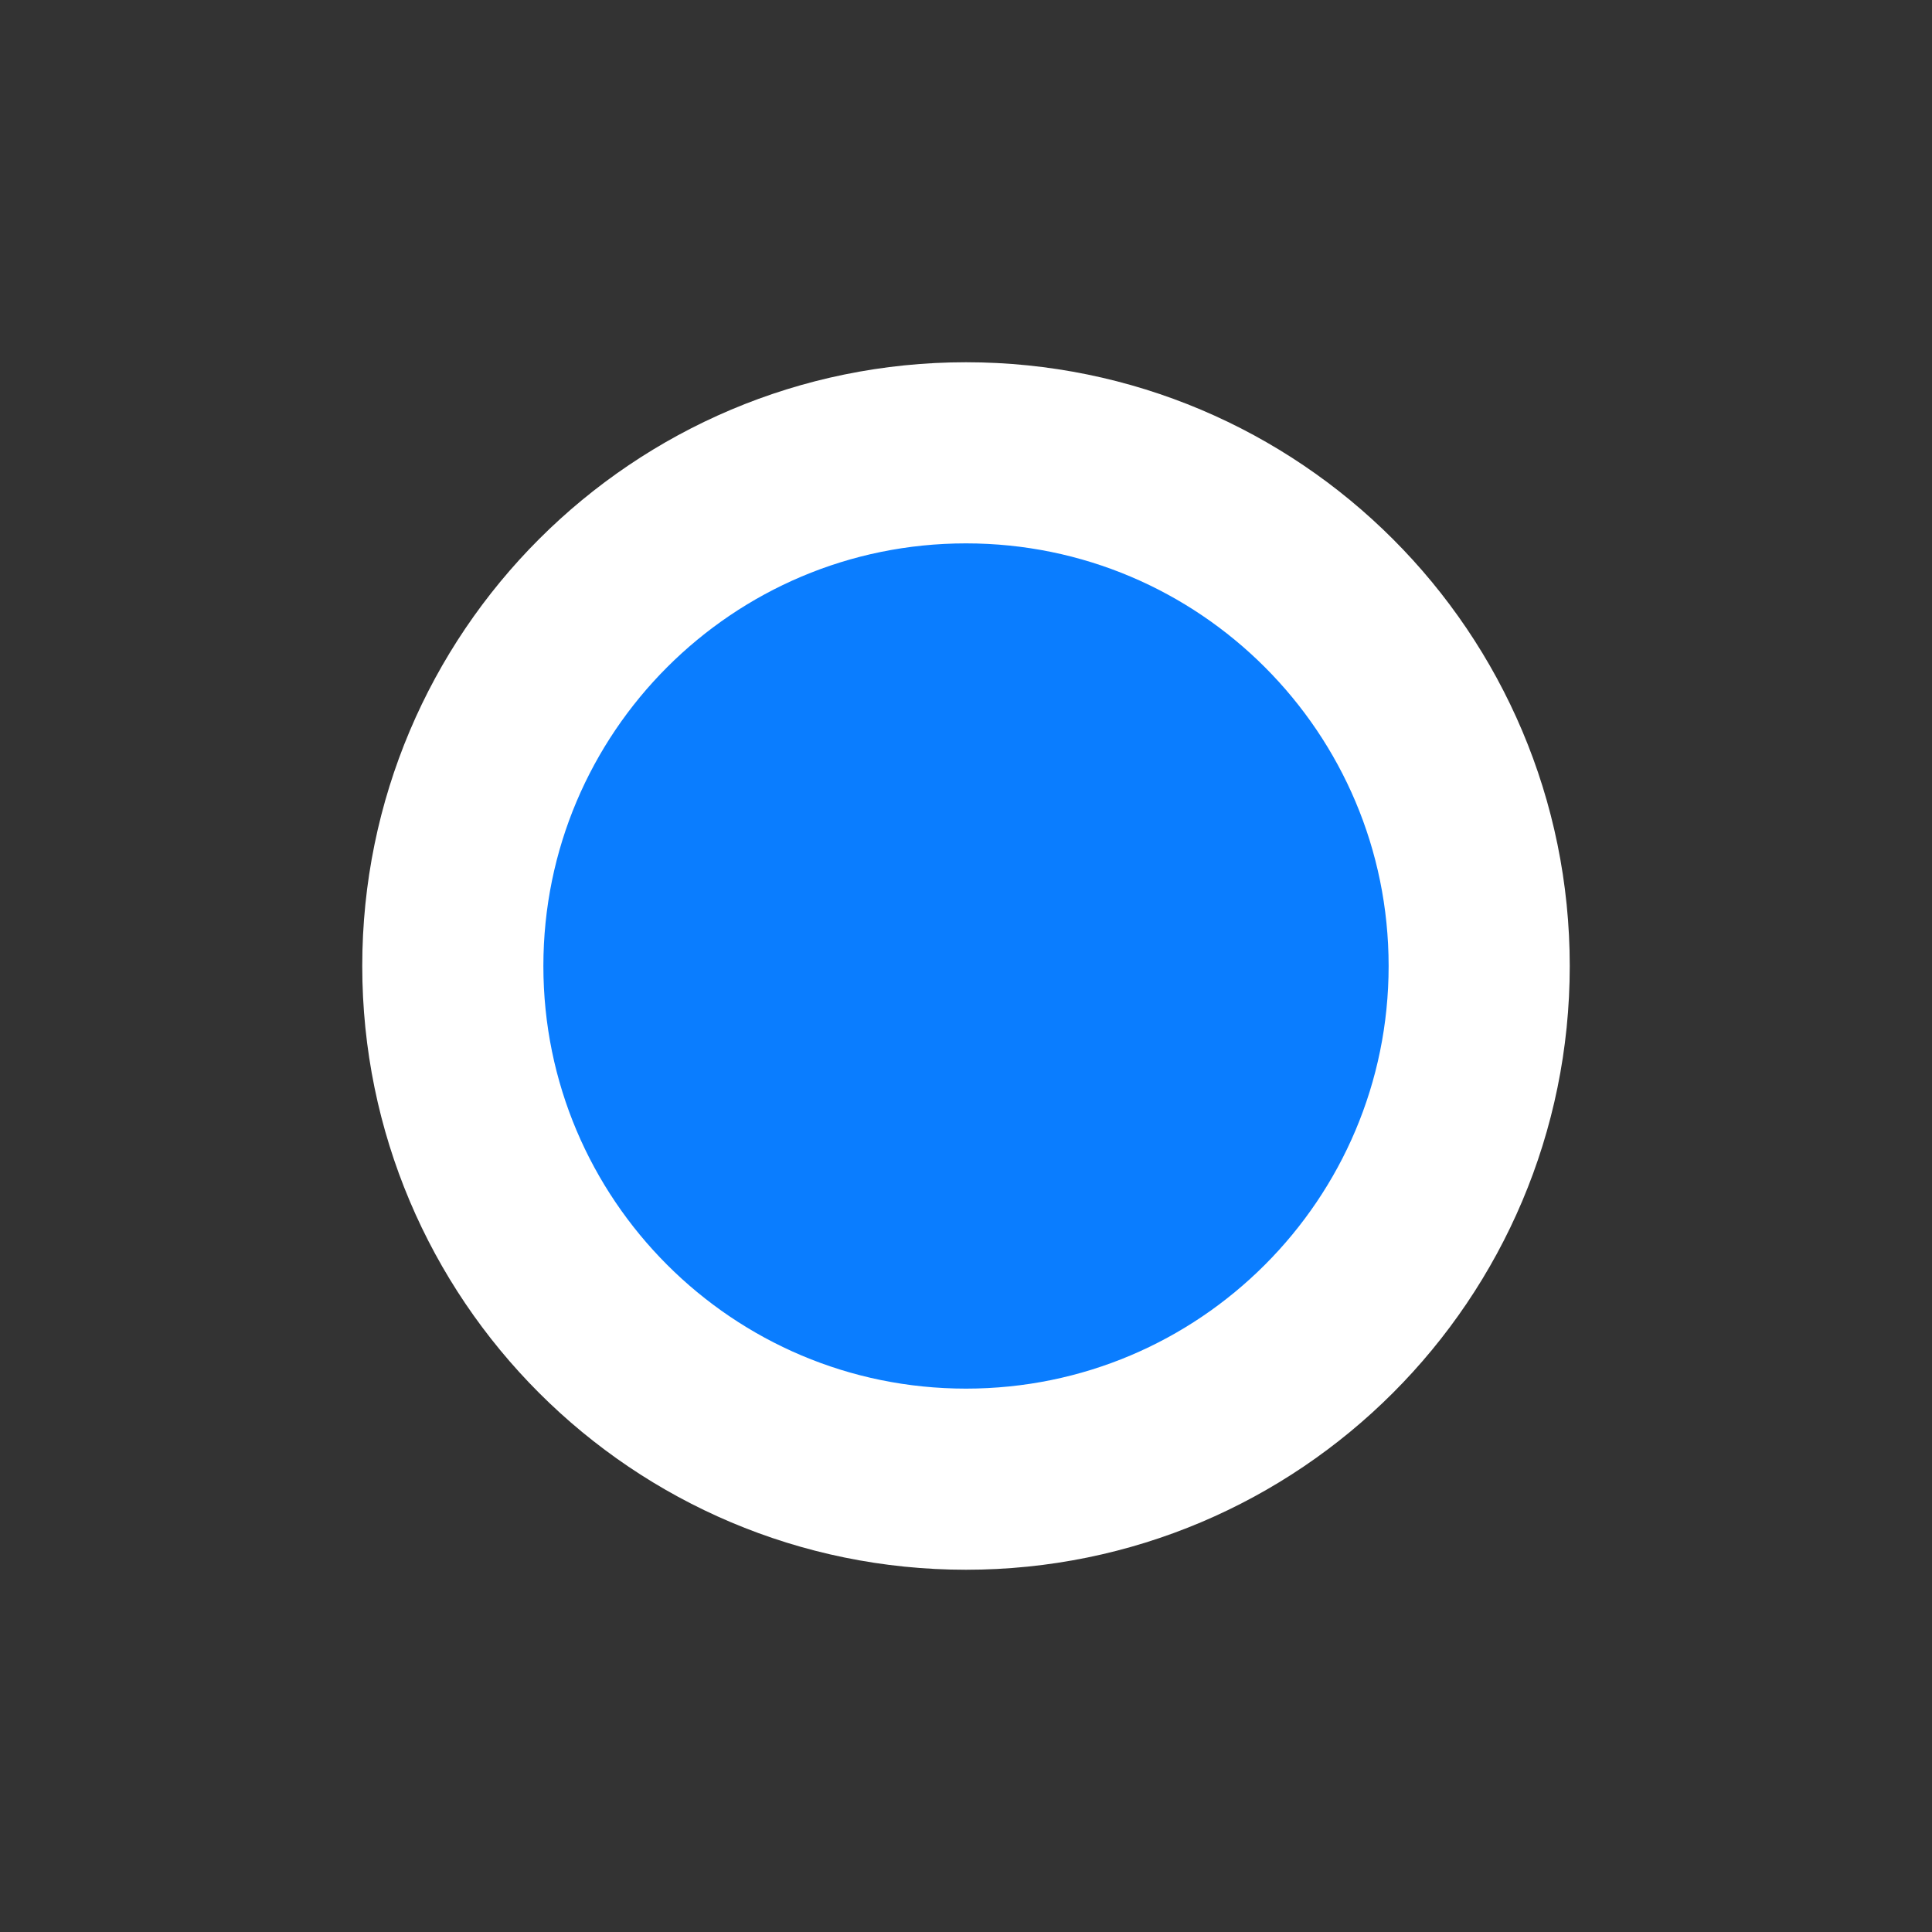
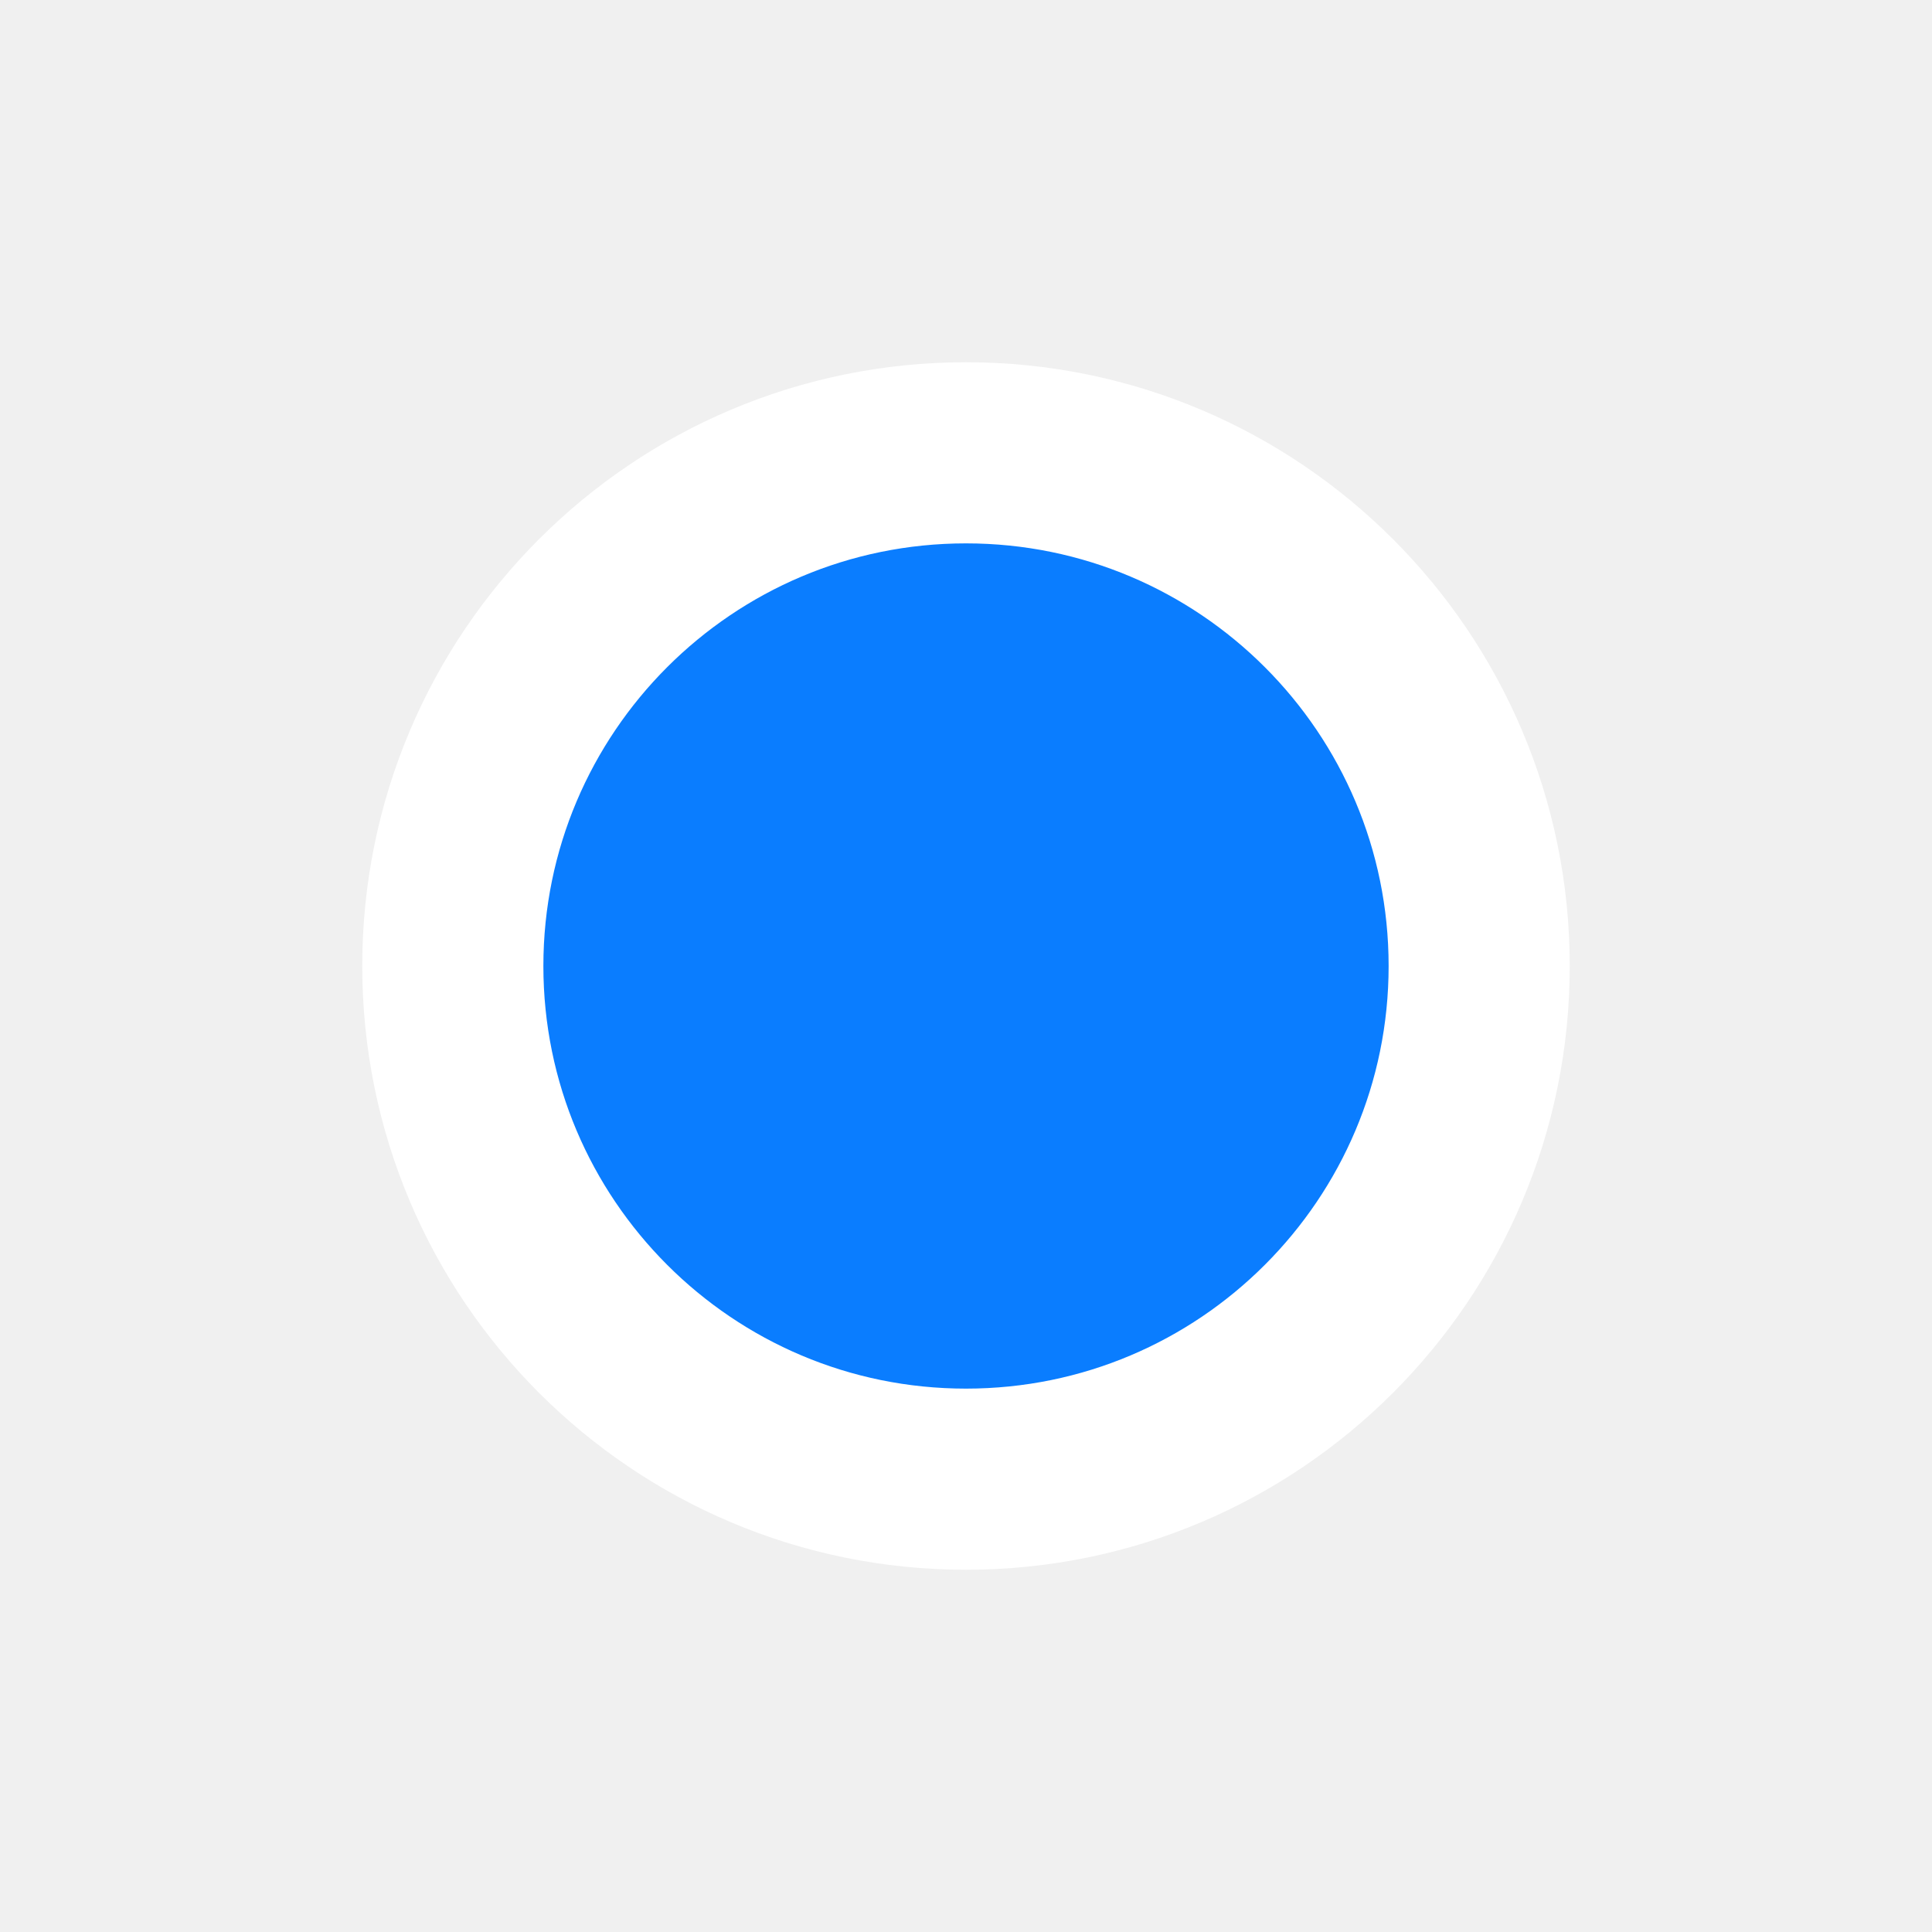
<svg xmlns="http://www.w3.org/2000/svg" width="16" height="16" viewBox="0 0 16 16" fill="none">
  <g clip-path="url(#fi-colour-swmm-SWMM-urban-junction-svg-clip0_304_1070)">
-     <rect width="16" height="16" fill="#333333" />
    <circle cx="8" cy="8" r="4.25" fill="#0A7DFF" stroke="white" stroke-width="1.5" />
  </g>
  <defs>
    <clipPath id="fi-colour-swmm-SWMM-urban-junction-svg-clip0_304_1070">
      <rect width="16" height="16" fill="white" />
    </clipPath>
  </defs>
</svg>
